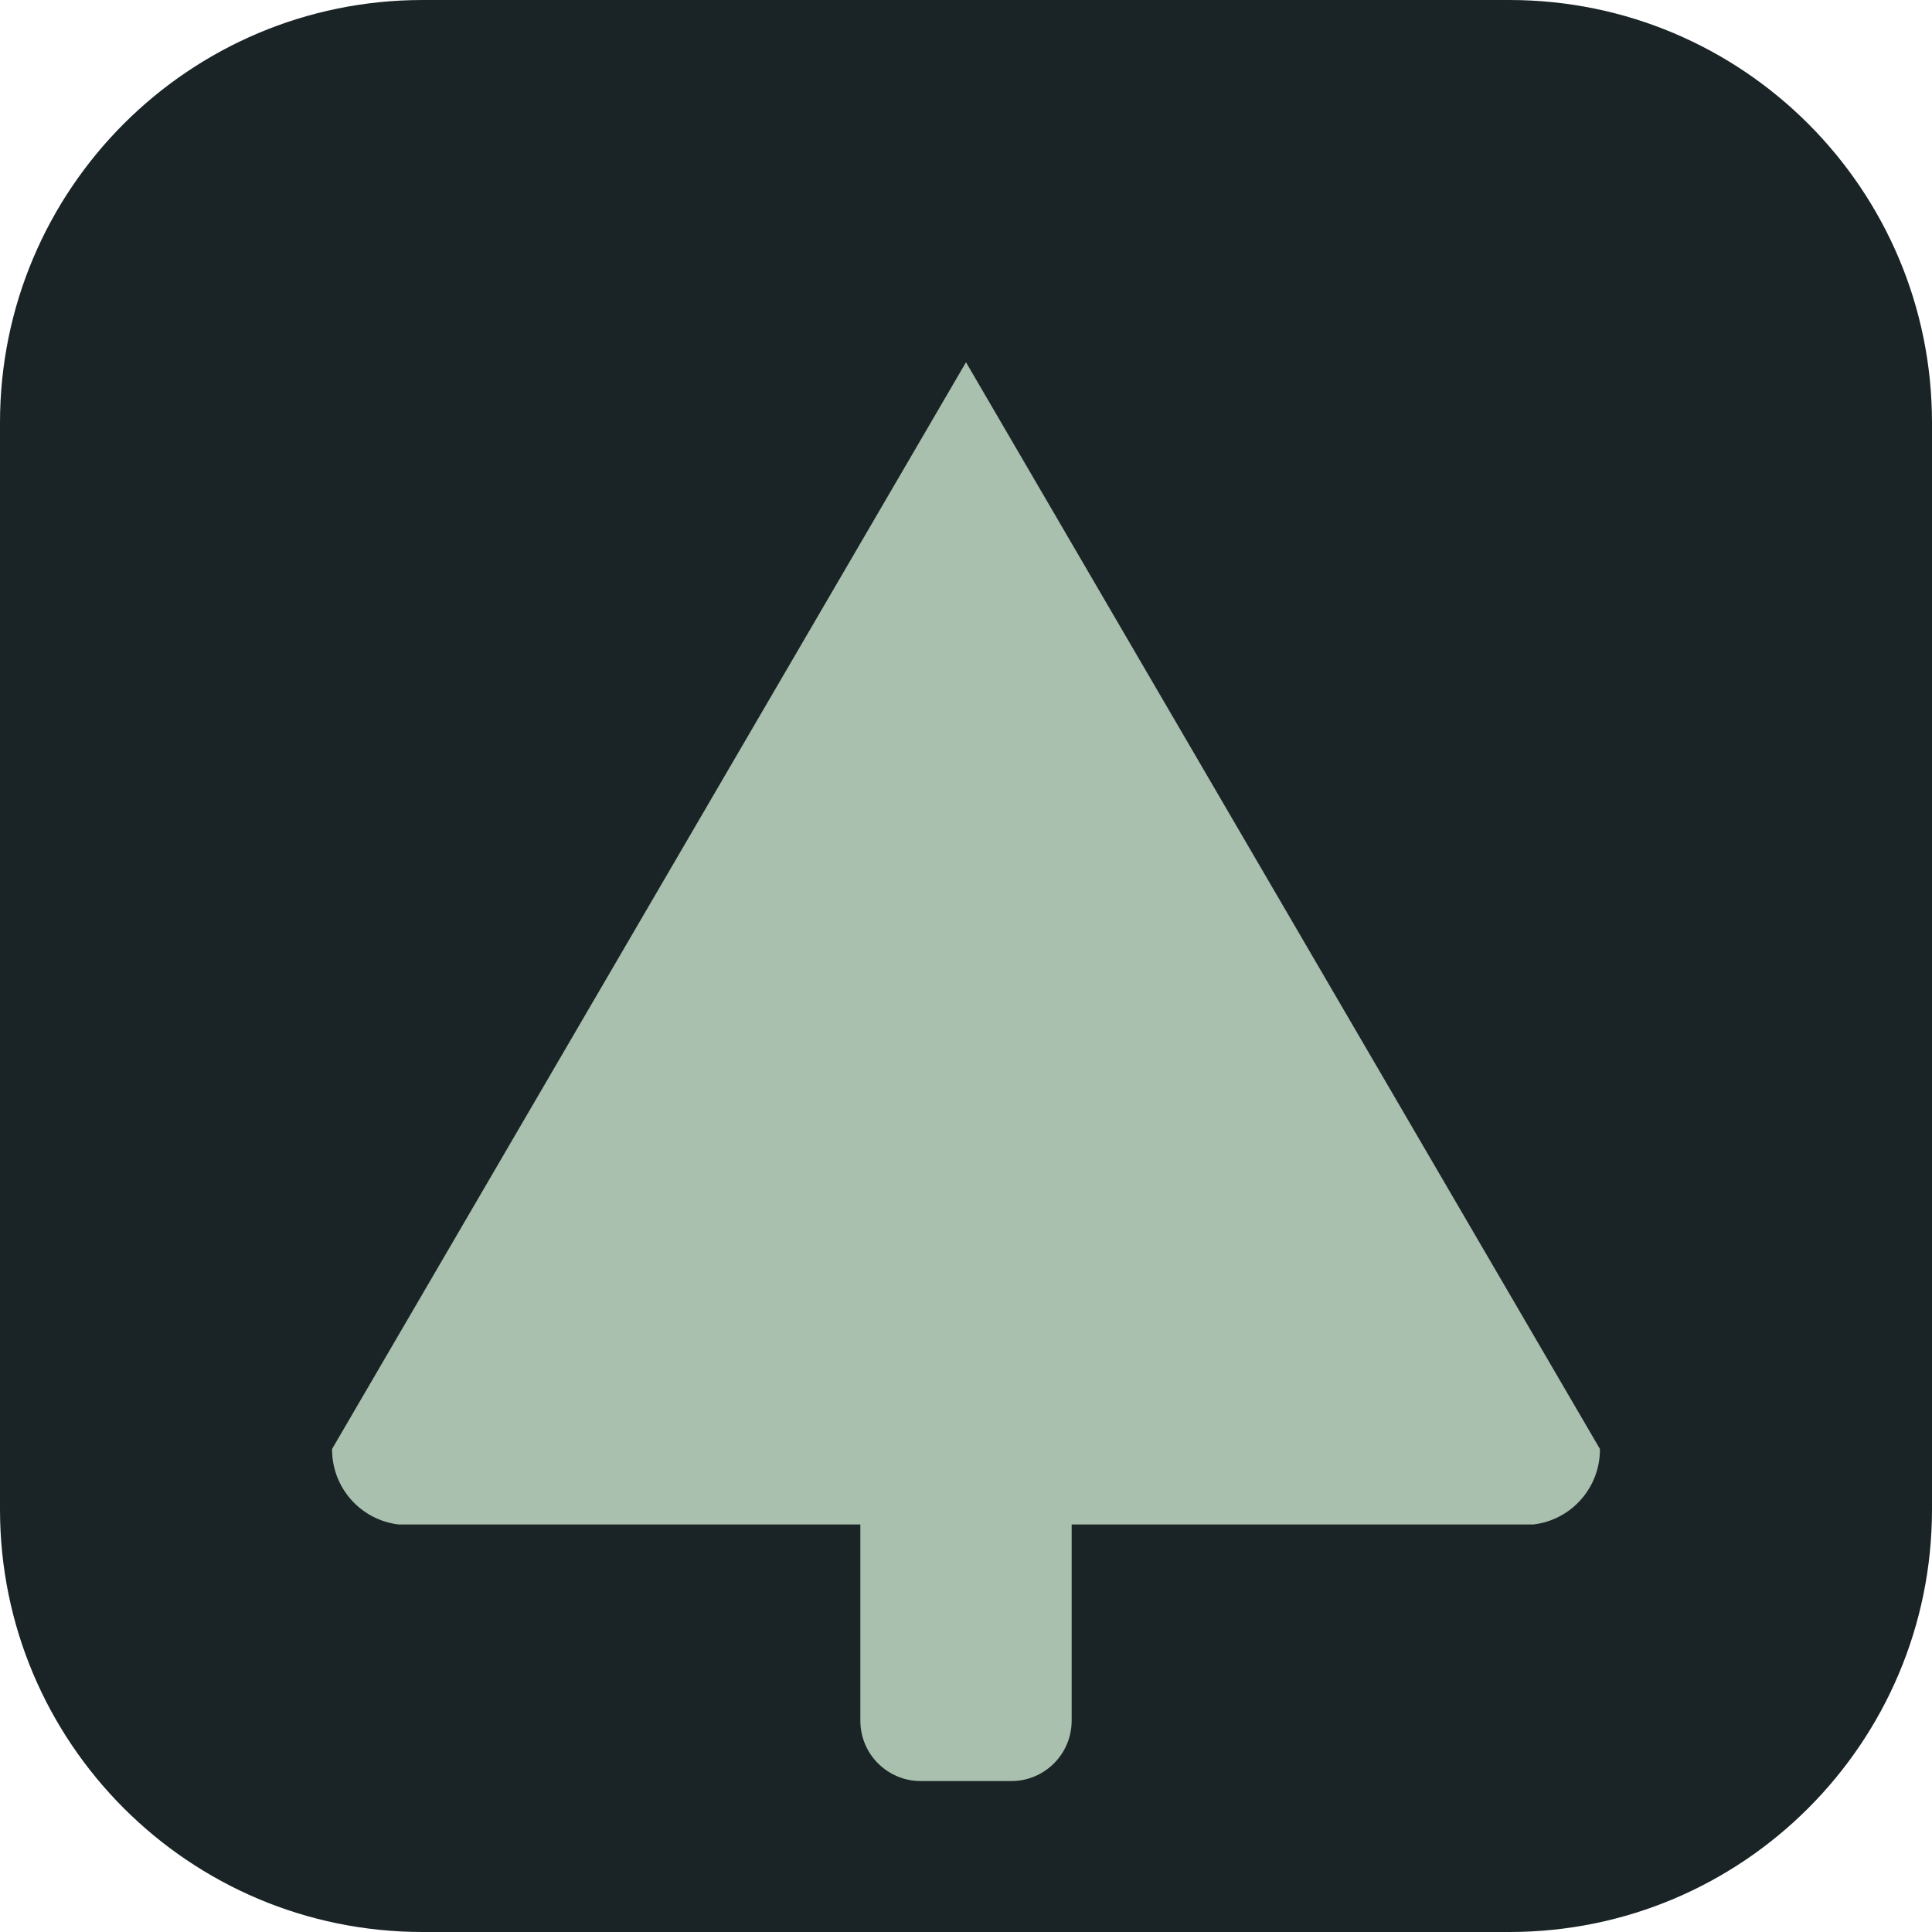
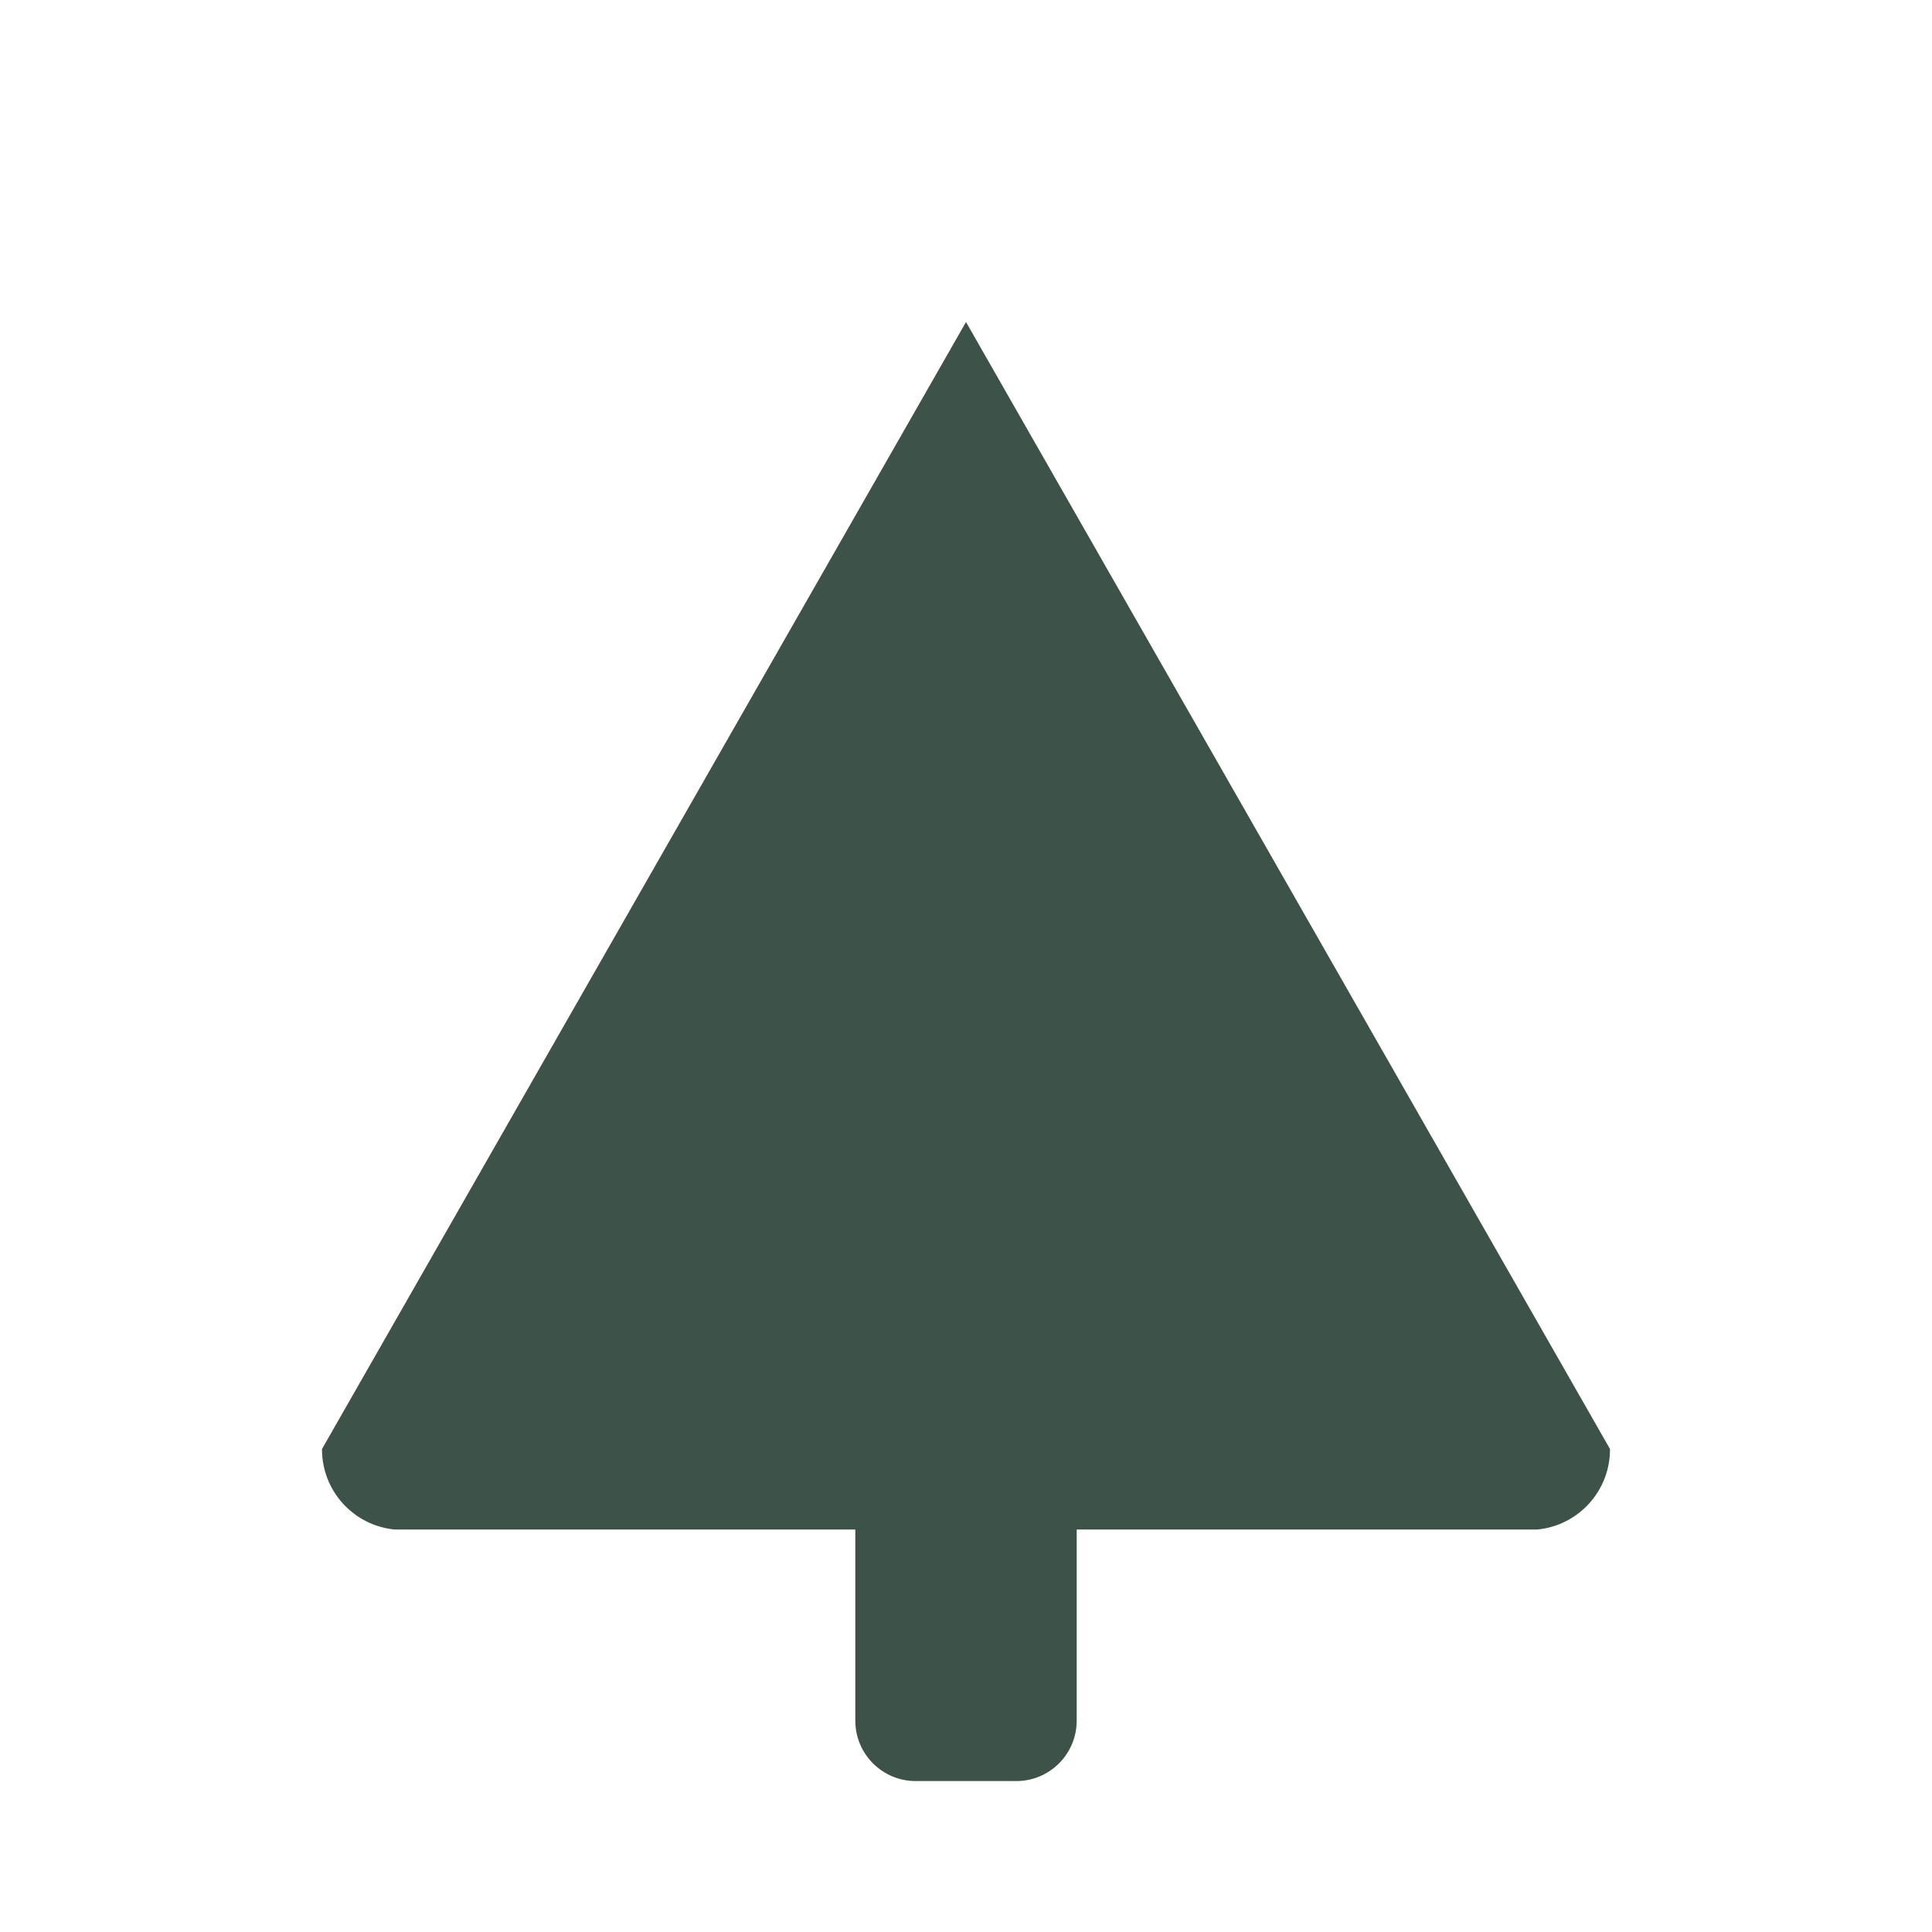
- <svg xmlns="http://www.w3.org/2000/svg" viewBox="0 0 32 32" fill="none">
-   <rect width="32" height="32" rx="7" fill="#1a2426" />
-   <path fill="#a8c0ad" d="M16 6 26.5 24a1.25 1.25 0 0 1-1.1 1.25H6.6A1.25 1.25 0 0 1 5.5 24L16 6Z" />
-   <path fill="#a8c0ad" d="M14.25 24h3.5v4.5a1 1 0 0 1-1 1h-1.5a1 1 0 0 1-1-1V24Z" />
+ <svg xmlns="http://www.w3.org/2000/svg" viewBox="0 0 48 48" fill="none">
+   <path fill="#3d5248" d="M24 8 40 36a2 2 0 0 1-1.8 2H9.8A2 2 0 0 1 8 36L24 8Z" />
+   <path fill="#3d5248" d="M21.25 36h5.5v6.75a1.5 1.5 0 0 1-1.5 1.5h-2.5a1.5 1.5 0 0 1-1.5-1.5V36Z" />
</svg>
